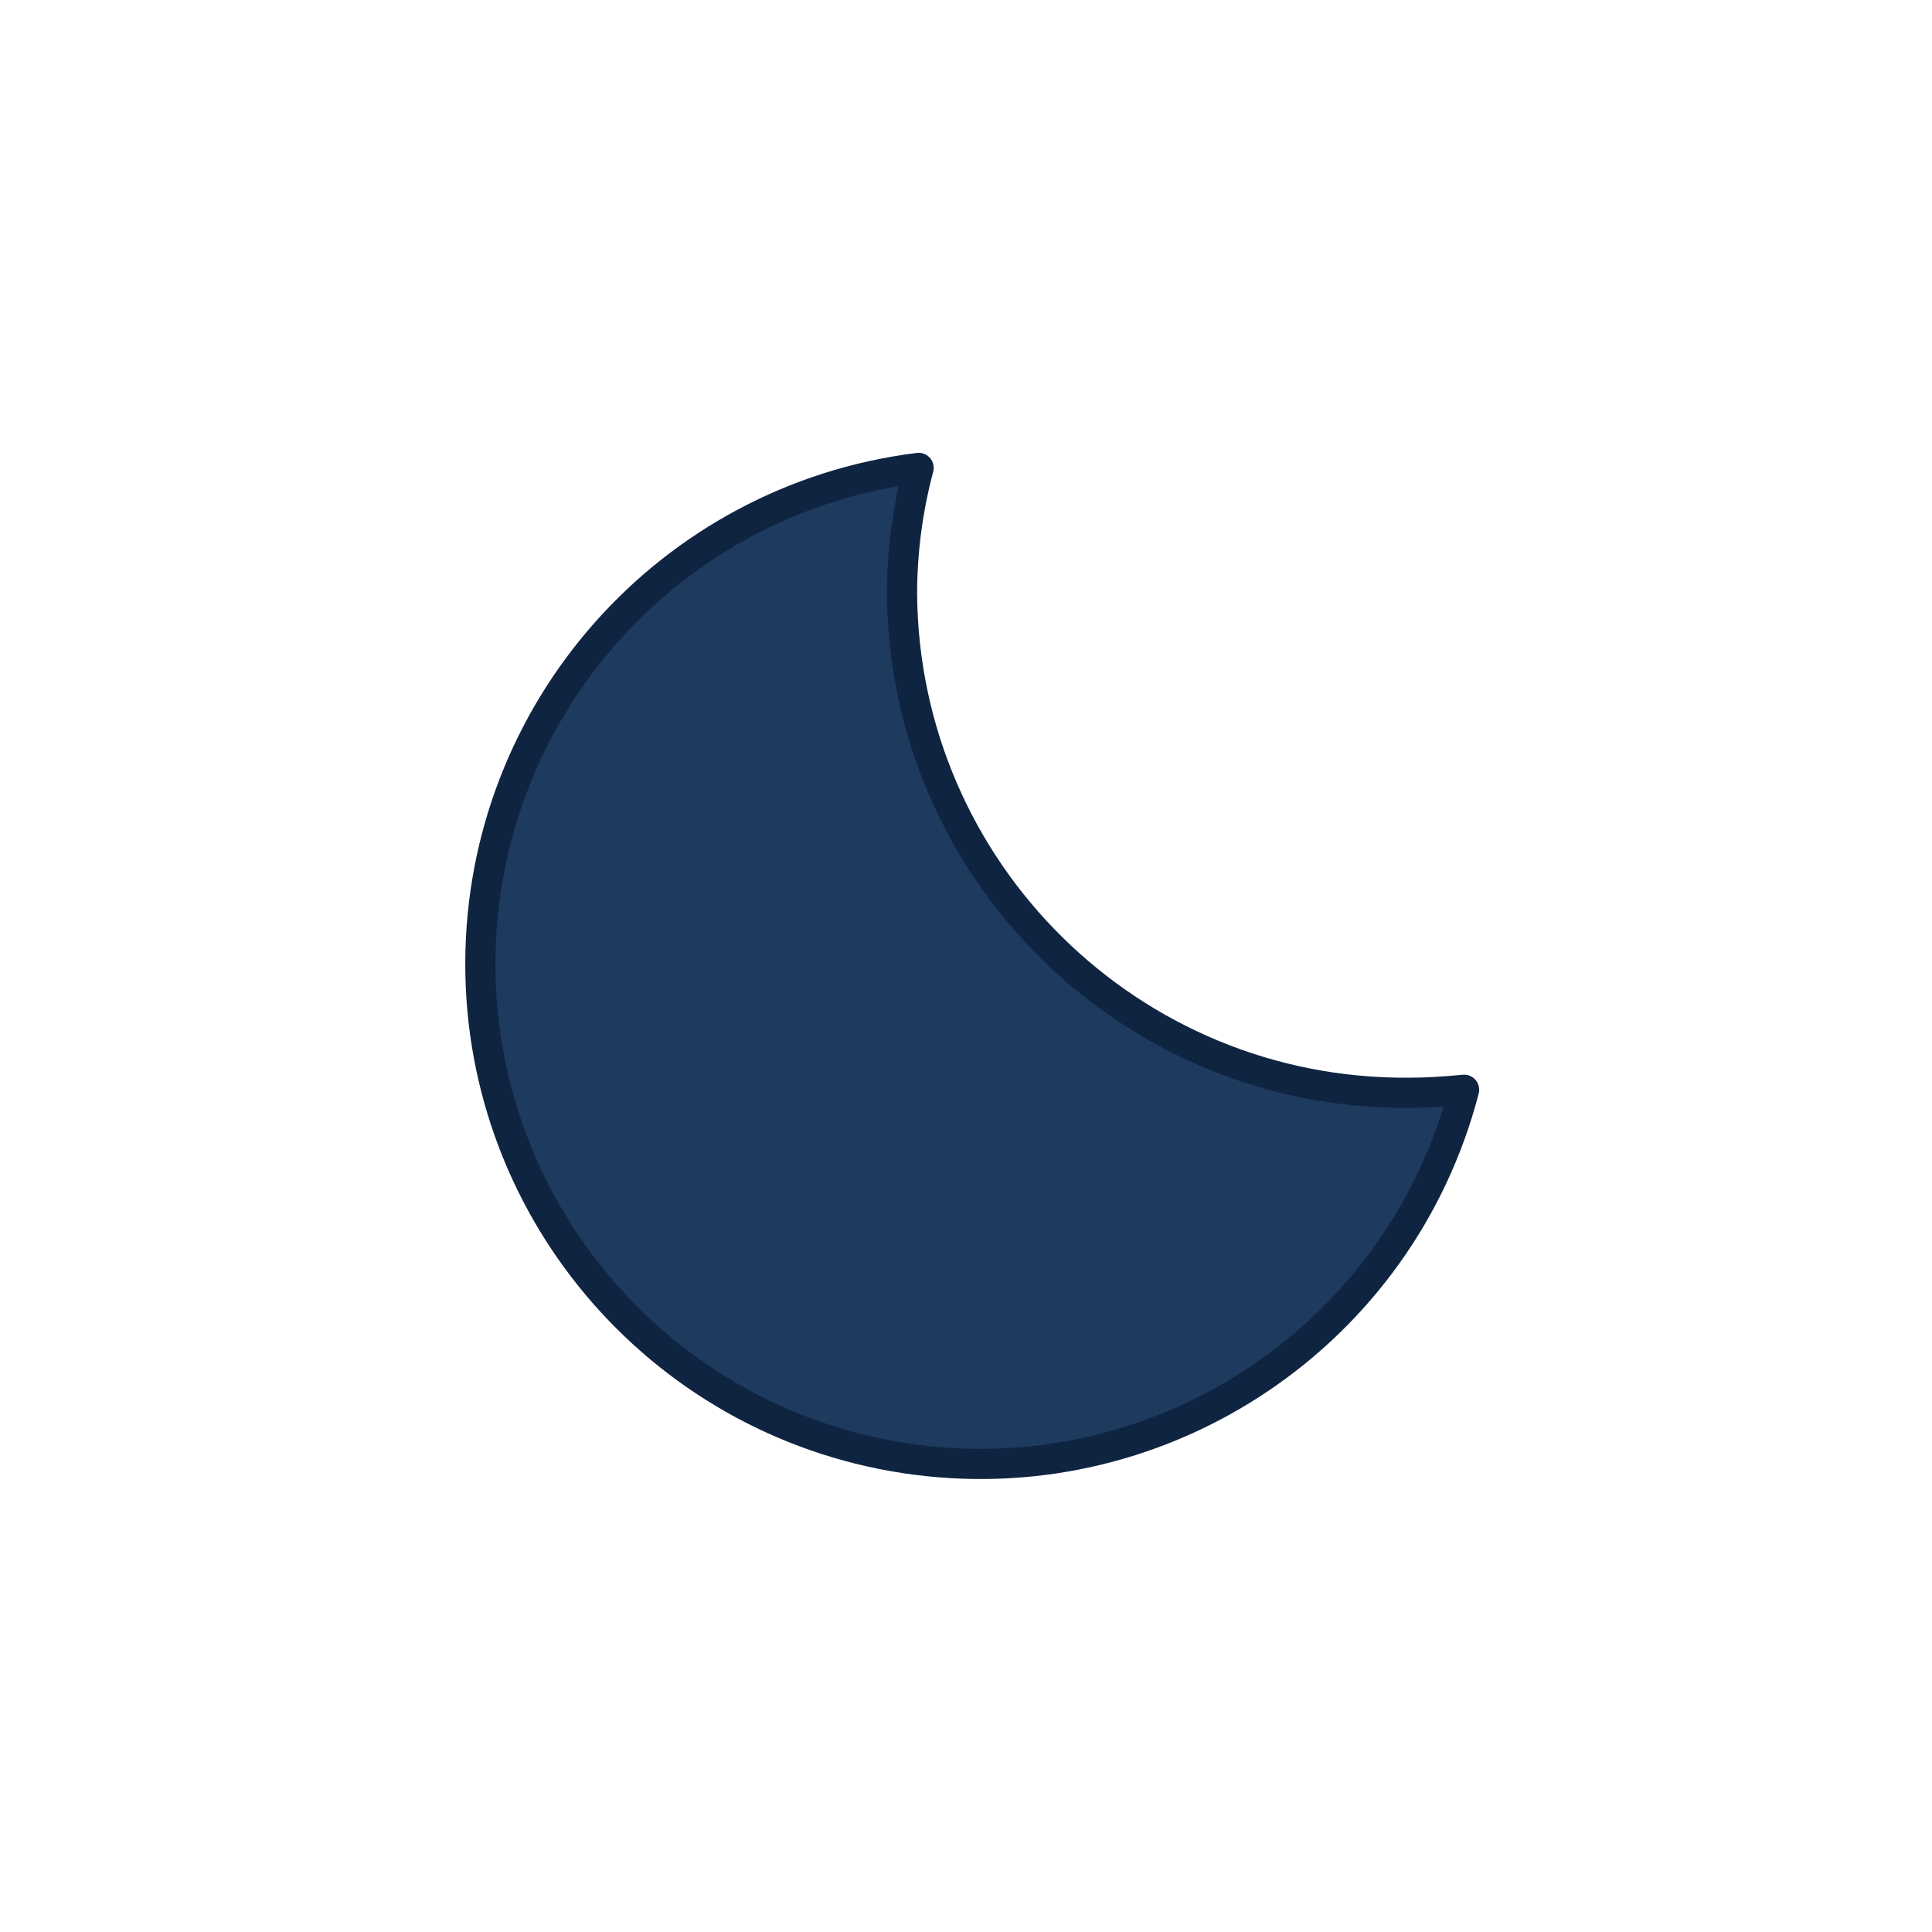
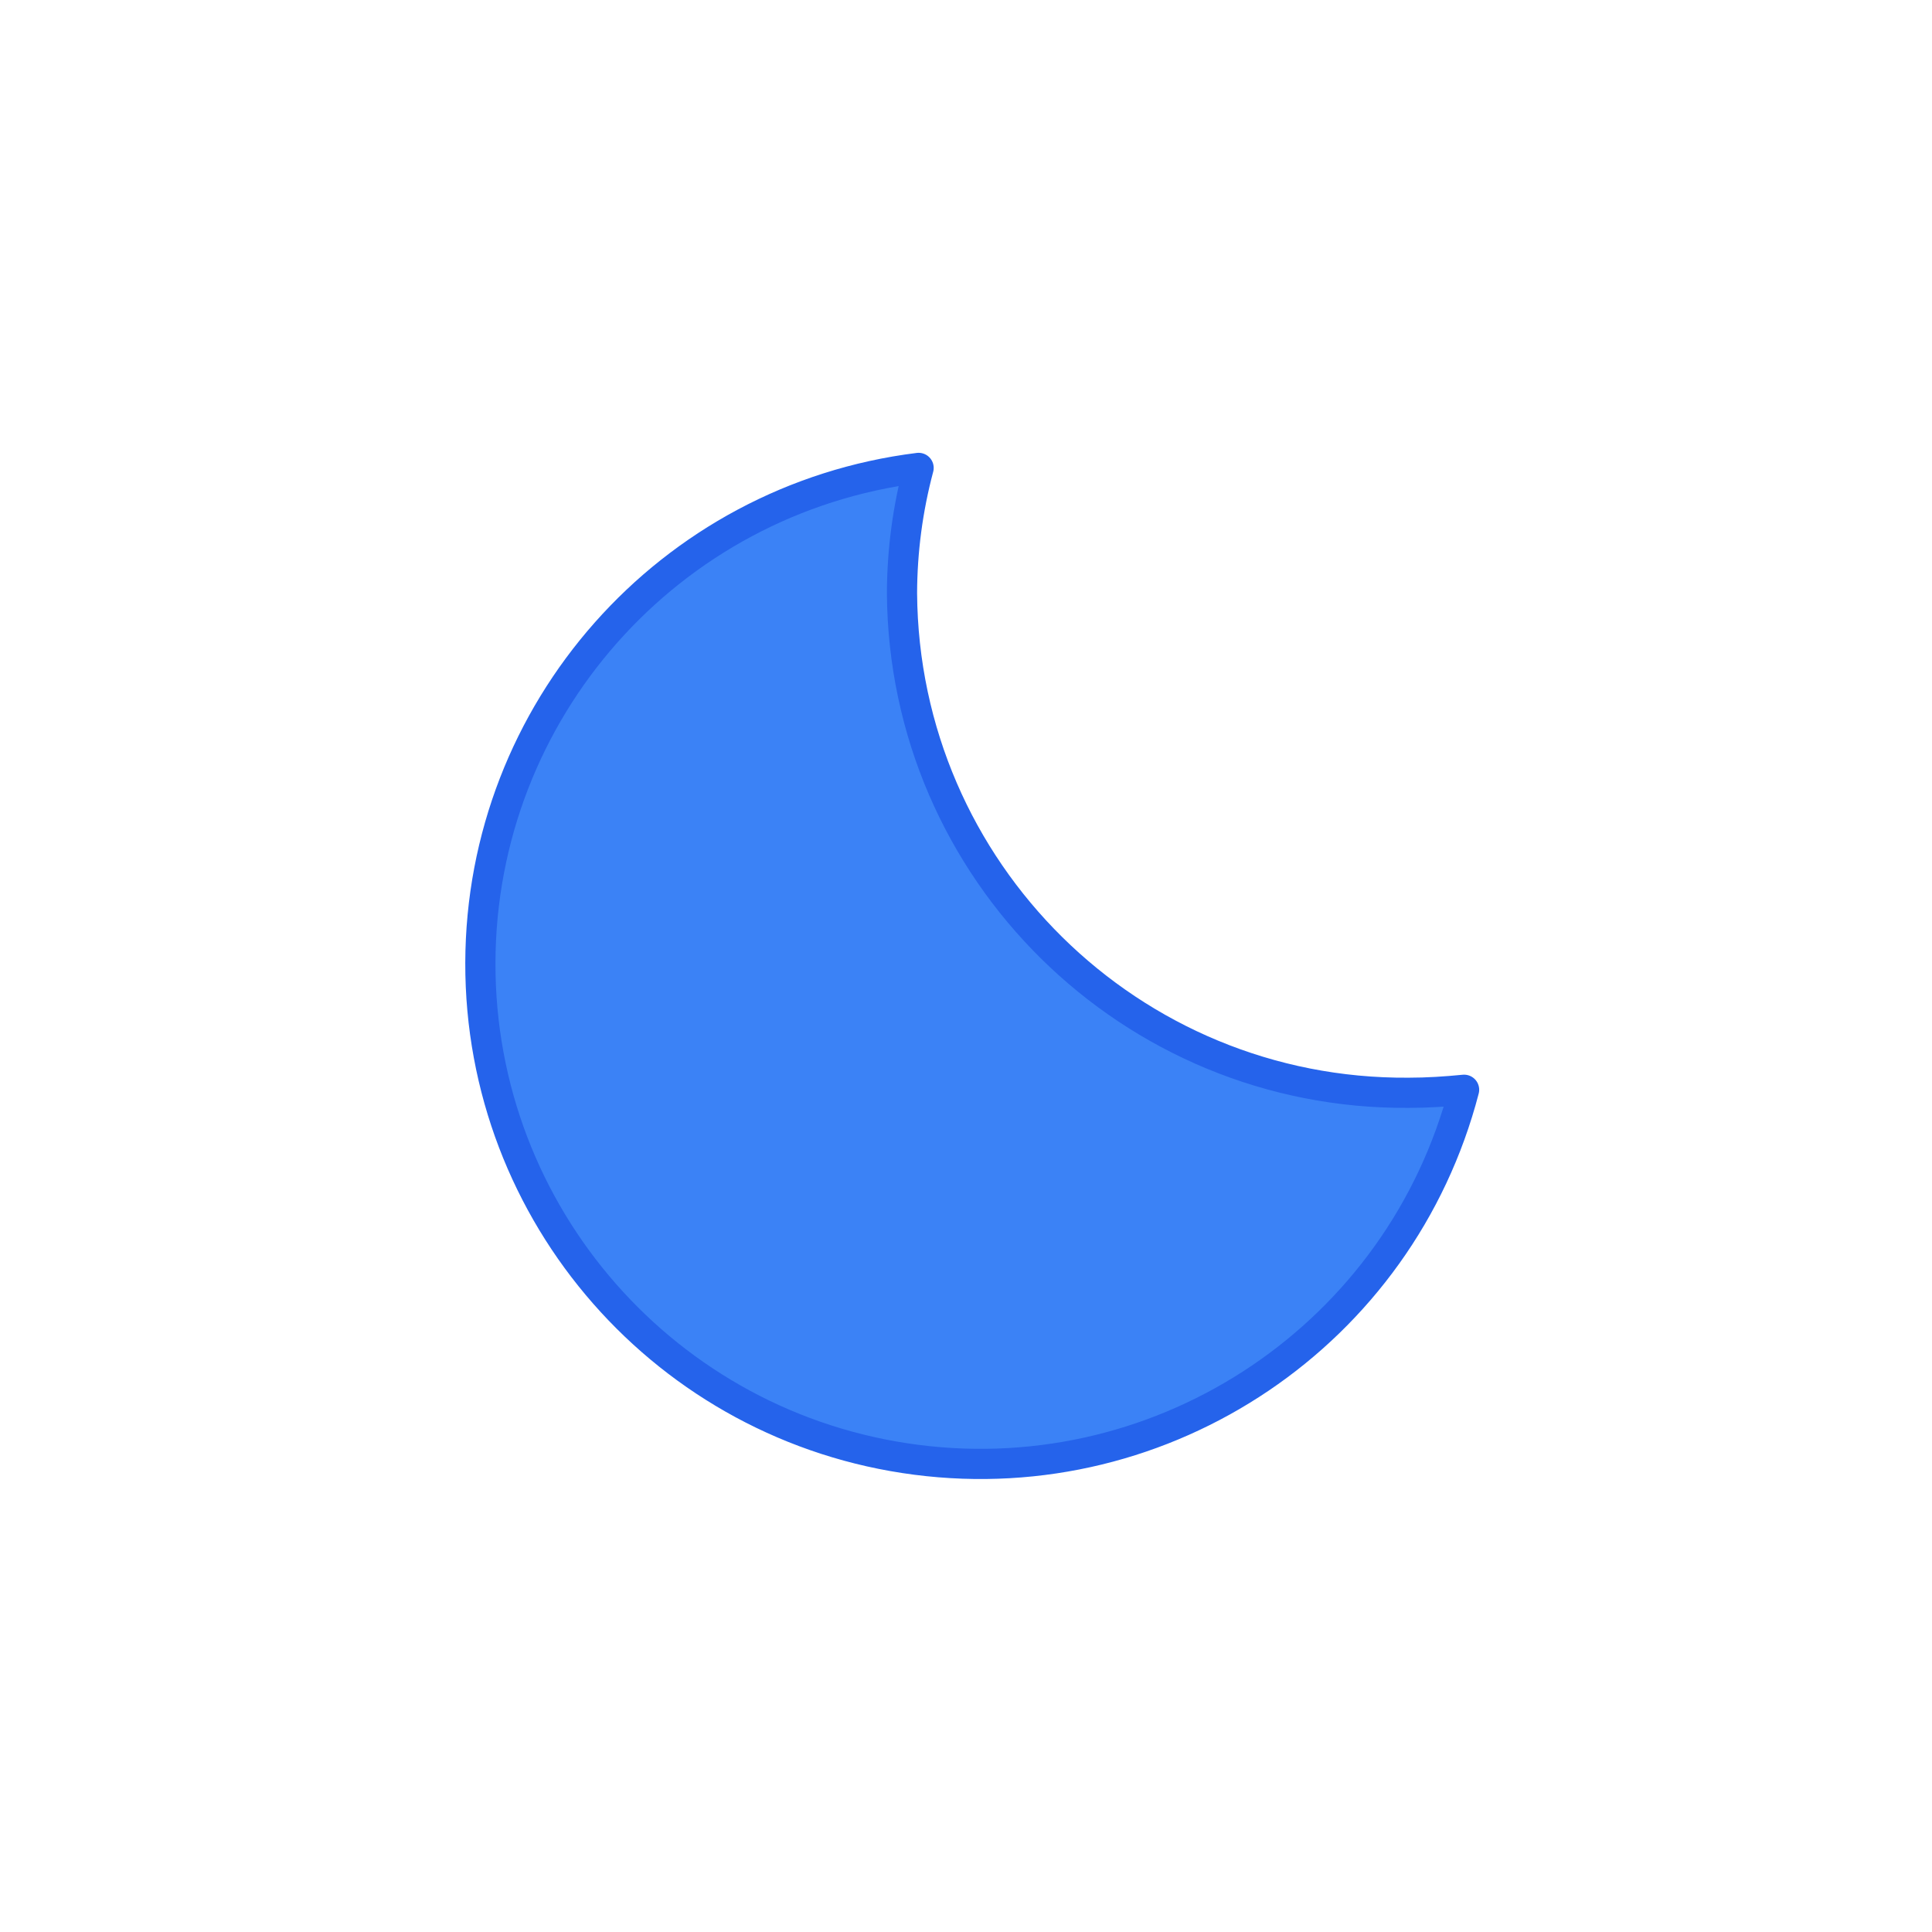
<svg xmlns="http://www.w3.org/2000/svg" viewBox="0 0 64 64">
-   <path fill="#1E3A5F" stroke="#0F2440" stroke-linecap="round" stroke-linejoin="round" stroke-width="1" d="M46.66 36.2a16.66 16.66 0 01-16.78-16.55 16.29 16.29 0 01.55-4.15A16.56 16.56 0 1048.5 36.1c-.61.06-1.22.1-1.84.1z" />
+   <path fill="#3B82F6" stroke="#2563EB" stroke-linecap="round" stroke-linejoin="round" stroke-width="1" d="M46.66 36.2a16.66 16.66 0 01-16.78-16.55 16.29 16.29 0 01.55-4.15A16.56 16.56 0 1048.5 36.1c-.61.06-1.22.1-1.84.1z" />
</svg>
